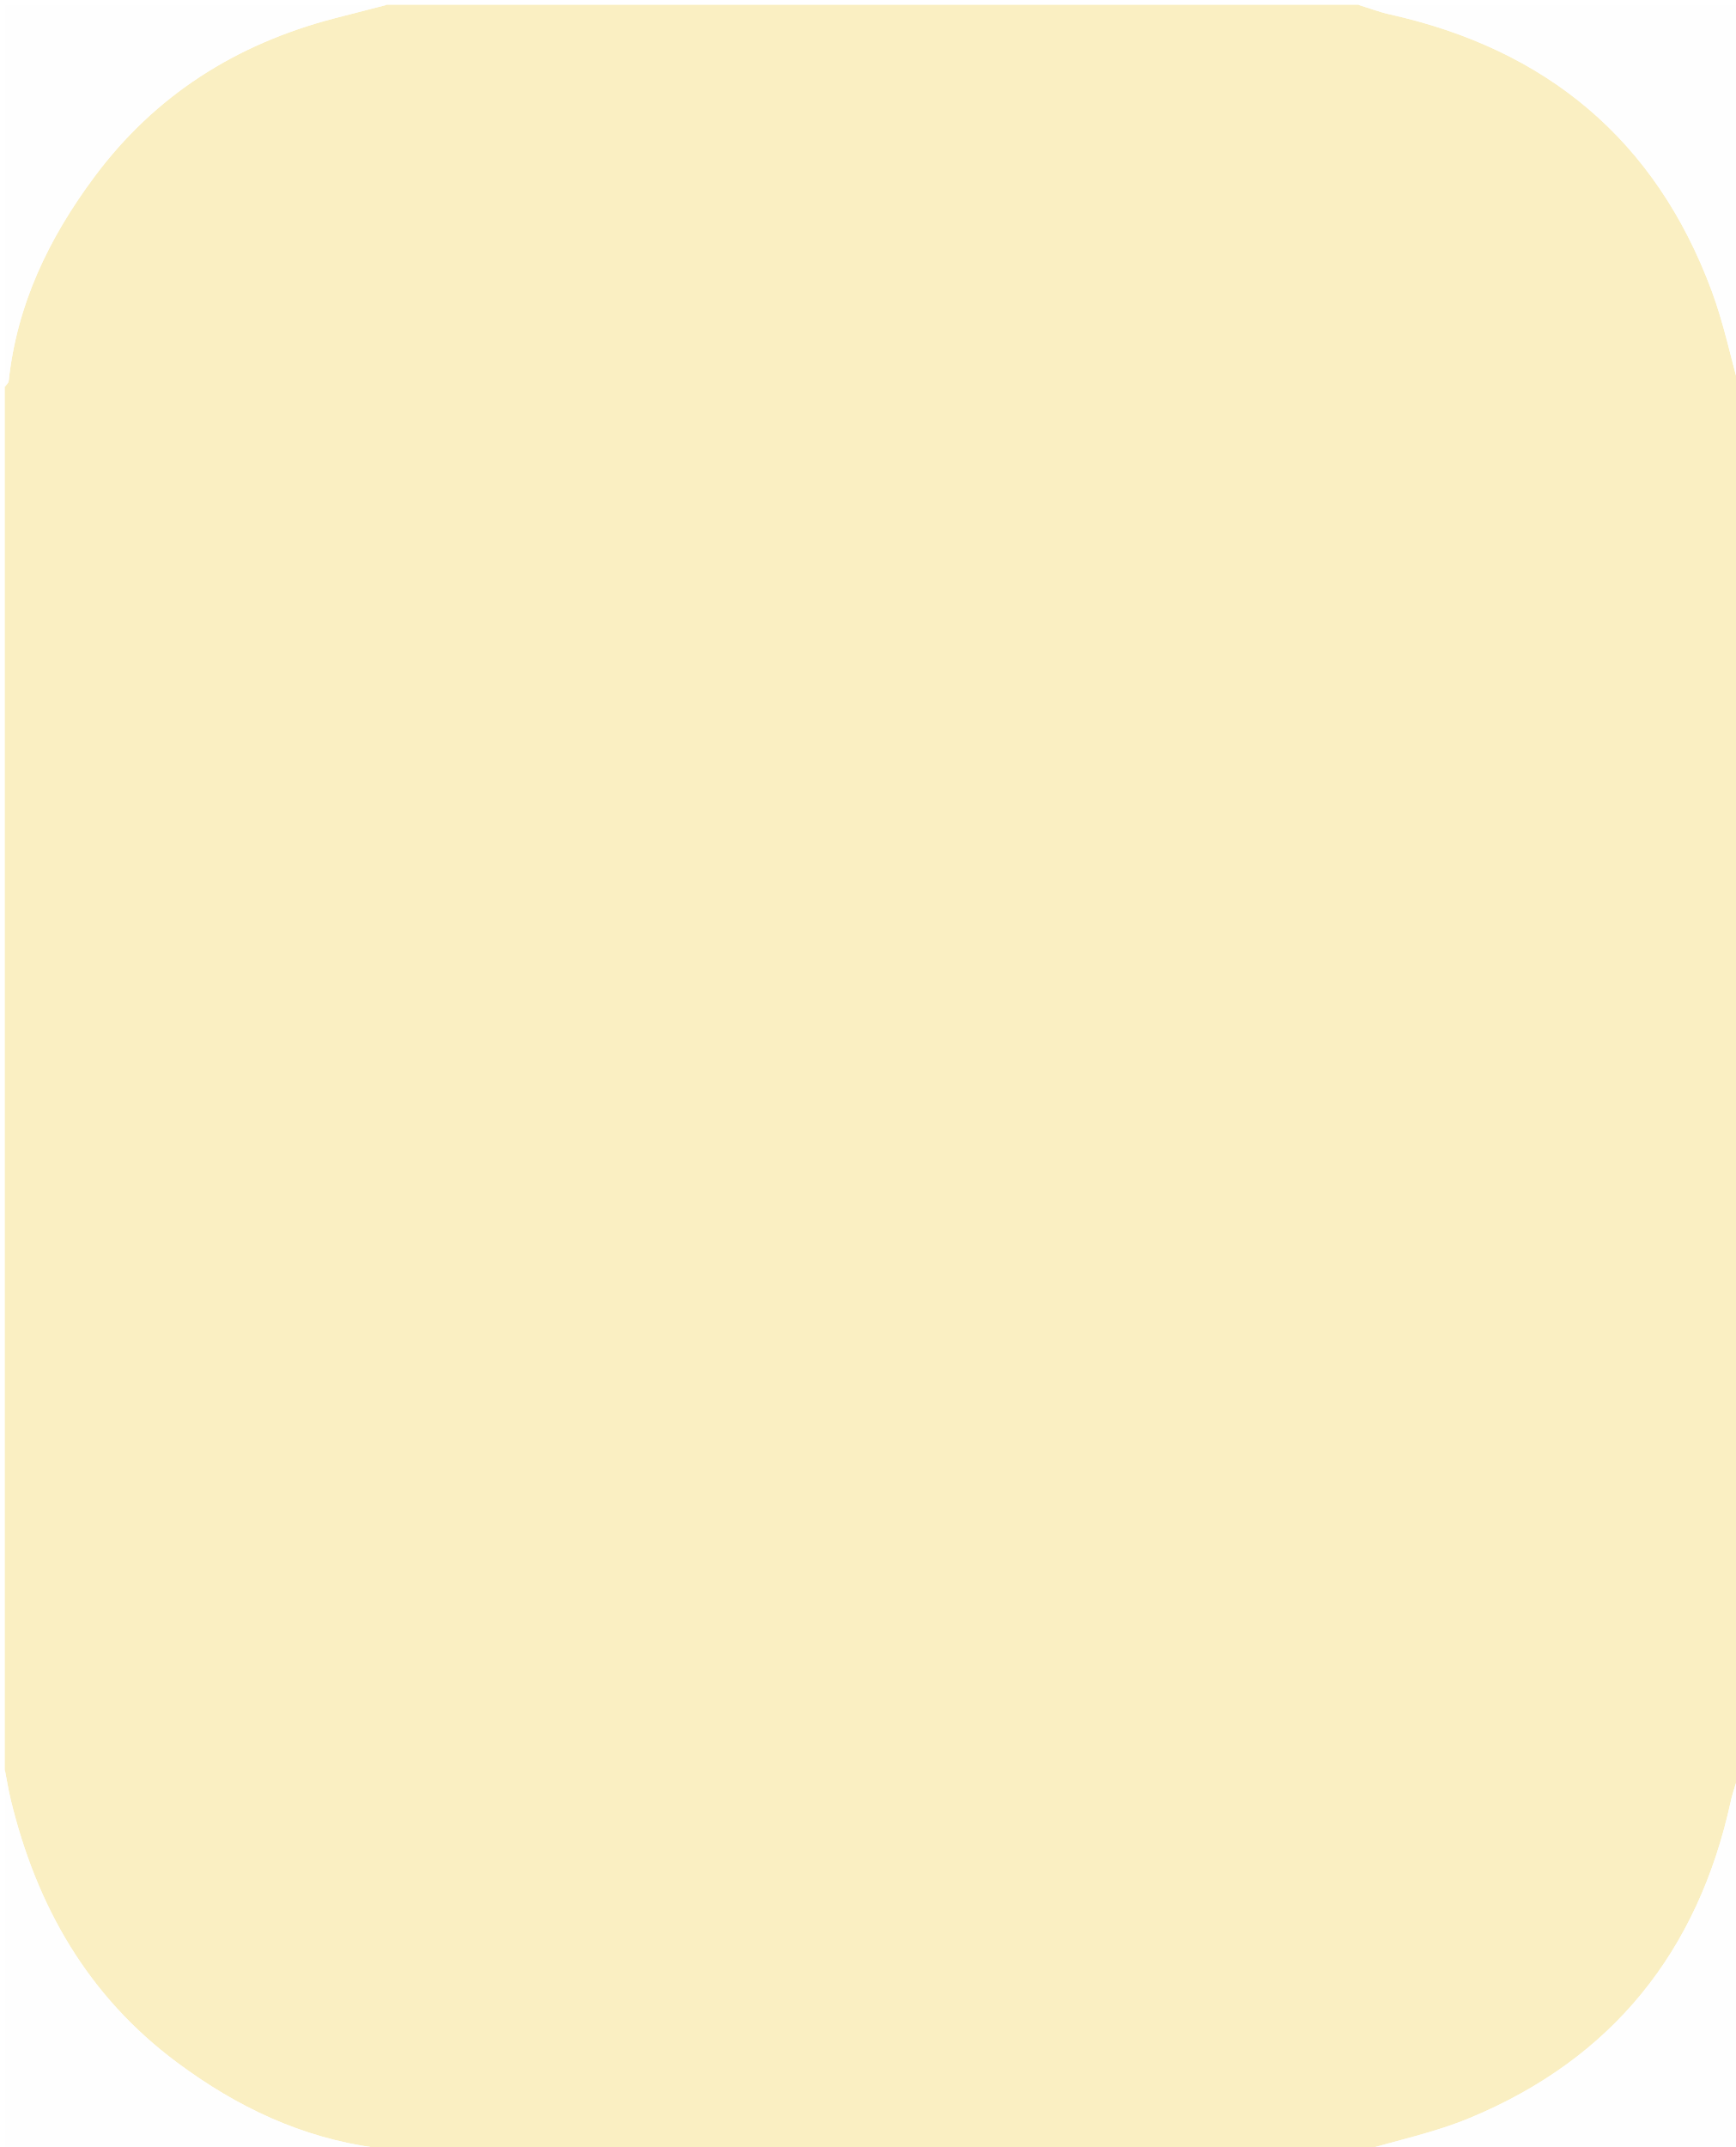
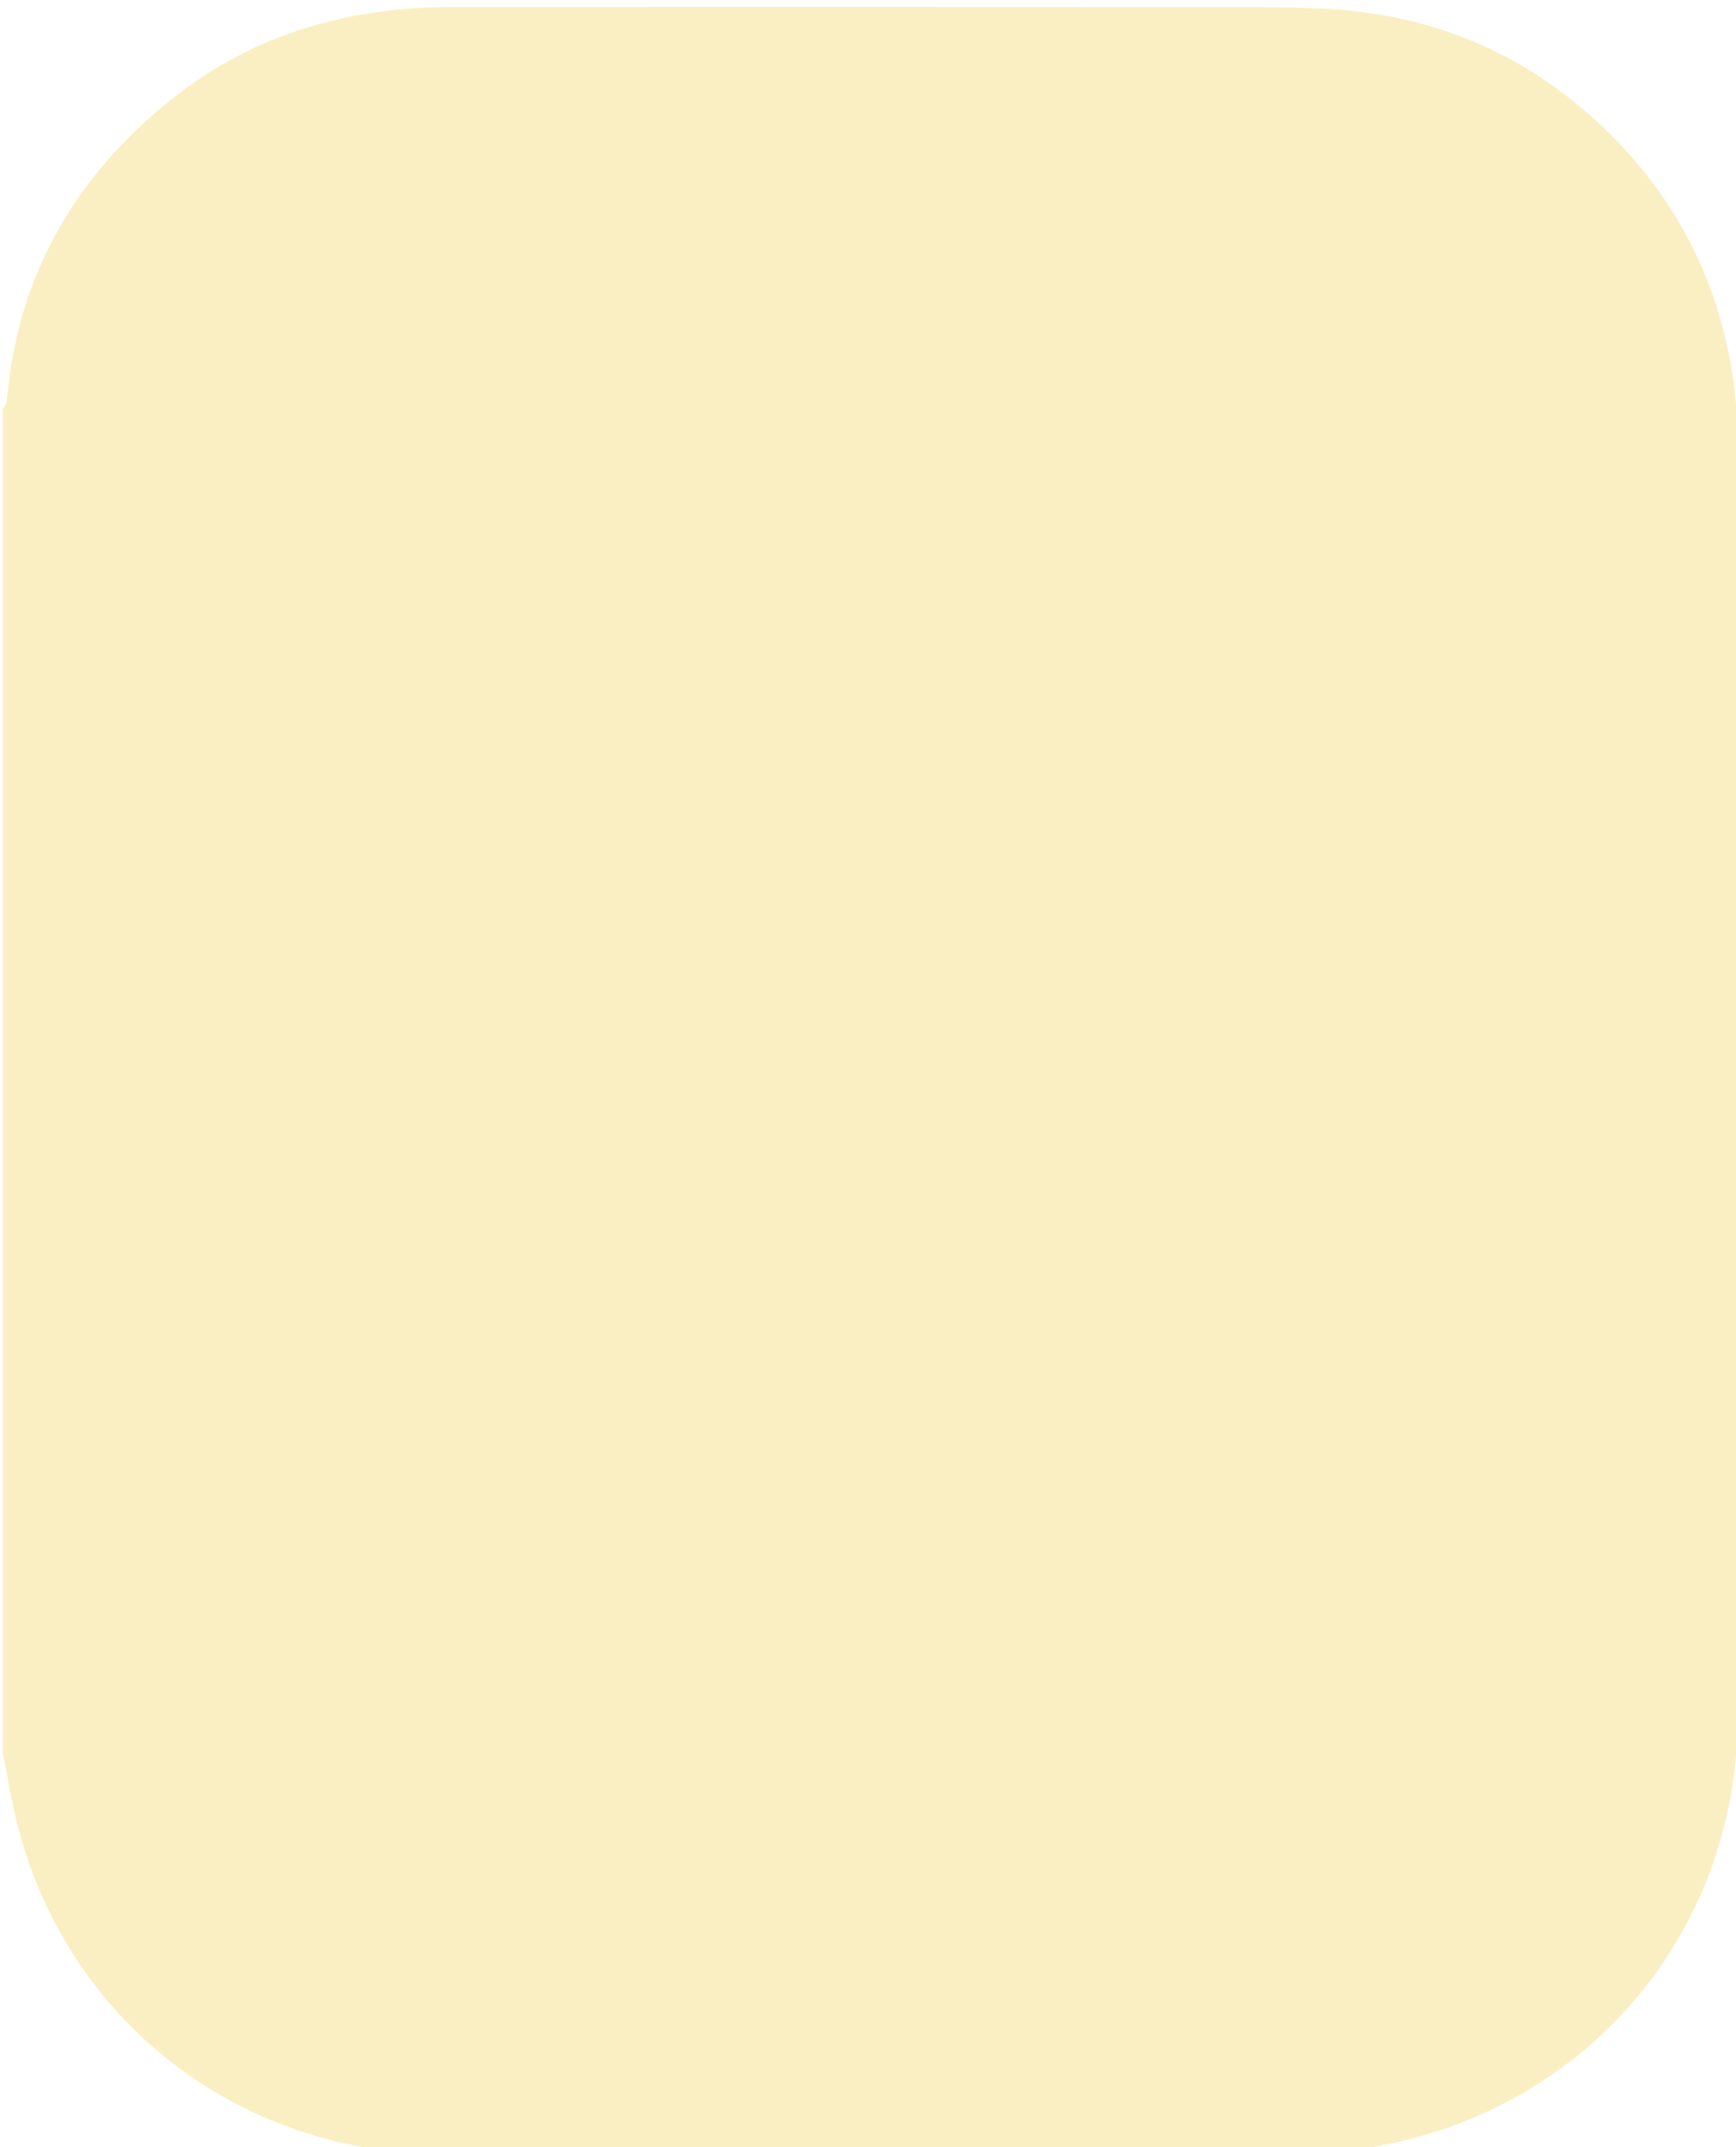
<svg xmlns="http://www.w3.org/2000/svg" version="1.1" id="Layer_1" x="0px" y="0px" width="359px" height="444px" viewBox="0 0 359 444" enable-background="new 0 0 359 444" xml:space="preserve">
  <g>
    <g>
-       <path fill-rule="evenodd" clip-rule="evenodd" fill="#FAEFC2" d="M360,81c0,95,0,190,0,285c-0.668,2.178-1.494,4.32-1.979,6.539    c-6.778,31.056-24.498,53.202-53.933,65.438c-7.392,3.073-15.376,4.72-23.089,7.022c-67.334,0-134.667,0-202,0    c-0.402-0.281-0.778-0.758-1.211-0.816c-15.355-2.077-28.767-8.431-41.153-17.648c-18.509-13.774-29.077-32.351-34.41-54.347    C1.731,370.146,1.405,368.063,1,366c0-95.333,0-190.667,0-286c0.276-0.407,0.752-0.793,0.798-1.225    c1.693-15.806,8.261-29.465,17.663-42.12C32.092,19.652,48.805,9.134,69.065,3.817C72.706,2.862,76.354,1.938,80,1    c67,0,134,0,201,0c2.174,0.667,4.313,1.485,6.525,1.979c32.363,7.221,54.94,25.907,66.553,57.166    C356.587,66.898,358.054,74.038,360,81z" />
-       <path fill-rule="evenodd" clip-rule="evenodd" fill="#FEFEFE" d="M360,81c-1.946-6.962-3.413-14.102-5.922-20.854    C342.466,28.887,319.889,10.2,287.525,2.979C285.313,2.485,283.174,1.667,281,1c26.334,0,52.666,0,79,0    C360,27.667,360,54.333,360,81z" />
-       <path fill-rule="evenodd" clip-rule="evenodd" fill="#FEFEFE" d="M281,445c7.713-2.303,15.697-3.949,23.089-7.022    c29.435-12.236,47.154-34.383,53.933-65.438c0.484-2.219,1.311-4.361,1.979-6.539c0,26.333,0,52.667,0,79    C333.666,445,307.334,445,281,445z" />
-       <path fill-rule="evenodd" clip-rule="evenodd" fill="#FEFEFE" d="M80,1c-3.646,0.938-7.294,1.862-10.935,2.817    c-20.26,5.316-36.973,15.835-49.604,32.838C10.06,49.311,3.492,62.97,1.798,78.775C1.752,79.207,1.276,79.593,1,80    C1,53.75,1,27.499,1,1C27.333,1,53.667,1,80,1z" />
-       <path fill-rule="evenodd" clip-rule="evenodd" fill="#FEFEFE" d="M1,366c0.405,2.063,0.731,4.146,1.226,6.188    c5.333,21.996,15.901,40.572,34.41,54.347c12.386,9.218,25.798,15.571,41.153,17.648c0.433,0.059,0.809,0.535,1.211,0.816    c-25.917,0-51.835,0-78,0C1,418.667,1,392.334,1,366z" />
+       <path fill-rule="evenodd" clip-rule="evenodd" fill="#FAEFC2" d="M0.571,362.443c0-92.668,0-185.334,0-278.001    c0.785-0.755,0.854-1.735,0.951-2.747C3.954,56.274,15.924,36.11,35.677,20.384C52.645,6.875,72.34,1.441,93.763,1.442    c53.979,0.002,107.956-0.031,161.935,0.035c7.967,0.01,15.908-0.051,23.906,0.771c21.496,2.211,39.652,11.375,54.475,26.509    c17.4,17.768,25.467,39.77,25.479,64.622c0.039,86.798,0.033,173.597-0.033,260.396c-0.004,5.123-0.352,10.299-1.133,15.359    c-5.592,36.252-31.92,64.748-67.805,73.504c-4.625,1.129-9.34,1.879-14.014,2.805c-64.334,0-128.666,0-193.001,0    c-2.023-1.705-4.494-0.738-6.74-1.104c-36.396-5.926-64.689-32.012-73.458-67.889C2.243,371.83,1.495,367.115,0.571,362.443z" />
+       <path fill-rule="evenodd" clip-rule="evenodd" fill="none" d="M276.572,445.443c4.674-0.926,9.389-1.676,14.014-2.805    c35.885-8.756,62.213-37.252,67.805-73.504c0.781-5.061,1.129-10.236,1.133-15.359c0.066-86.799,0.072-173.598,0.033-260.396    c-0.012-24.853-8.078-46.854-25.479-64.622C319.256,13.624,301.1,4.46,279.604,2.249c-7.998-0.822-15.939-0.762-23.906-0.771    C201.719,1.411,147.742,1.444,93.763,1.442C72.34,1.441,52.645,6.875,35.677,20.384C15.924,36.11,3.954,56.274,1.522,81.695    c-0.098,1.012-0.166,1.992-0.951,2.747c0-27,0.039-54-0.064-81c-0.01-2.5,0.565-3.064,3.064-3.063    c118,0.071,236.001,0.071,354.001,0c2.498-0.001,3.063,0.563,3.063,3.063c-0.07,146.333-0.07,292.667,0,439.001    c0,2.498-0.563,3.074-3.063,3.064C330.572,445.404,303.572,445.443,276.572,445.443z" />
+       <path fill-rule="evenodd" clip-rule="evenodd" fill="none" d="M0.571,362.443c0.924,4.672,1.672,9.387,2.802,14.008    c8.769,35.877,37.062,61.963,73.458,67.889c2.246,0.365,4.717-0.602,6.74,1.104c-26.586,0-53.174-0.053-79.76,0.078    c-2.766,0.014-3.334-0.553-3.319-3.318C0.624,415.617,0.571,389.029,0.571,362.443z" />
    </g>
  </g>
</svg>
